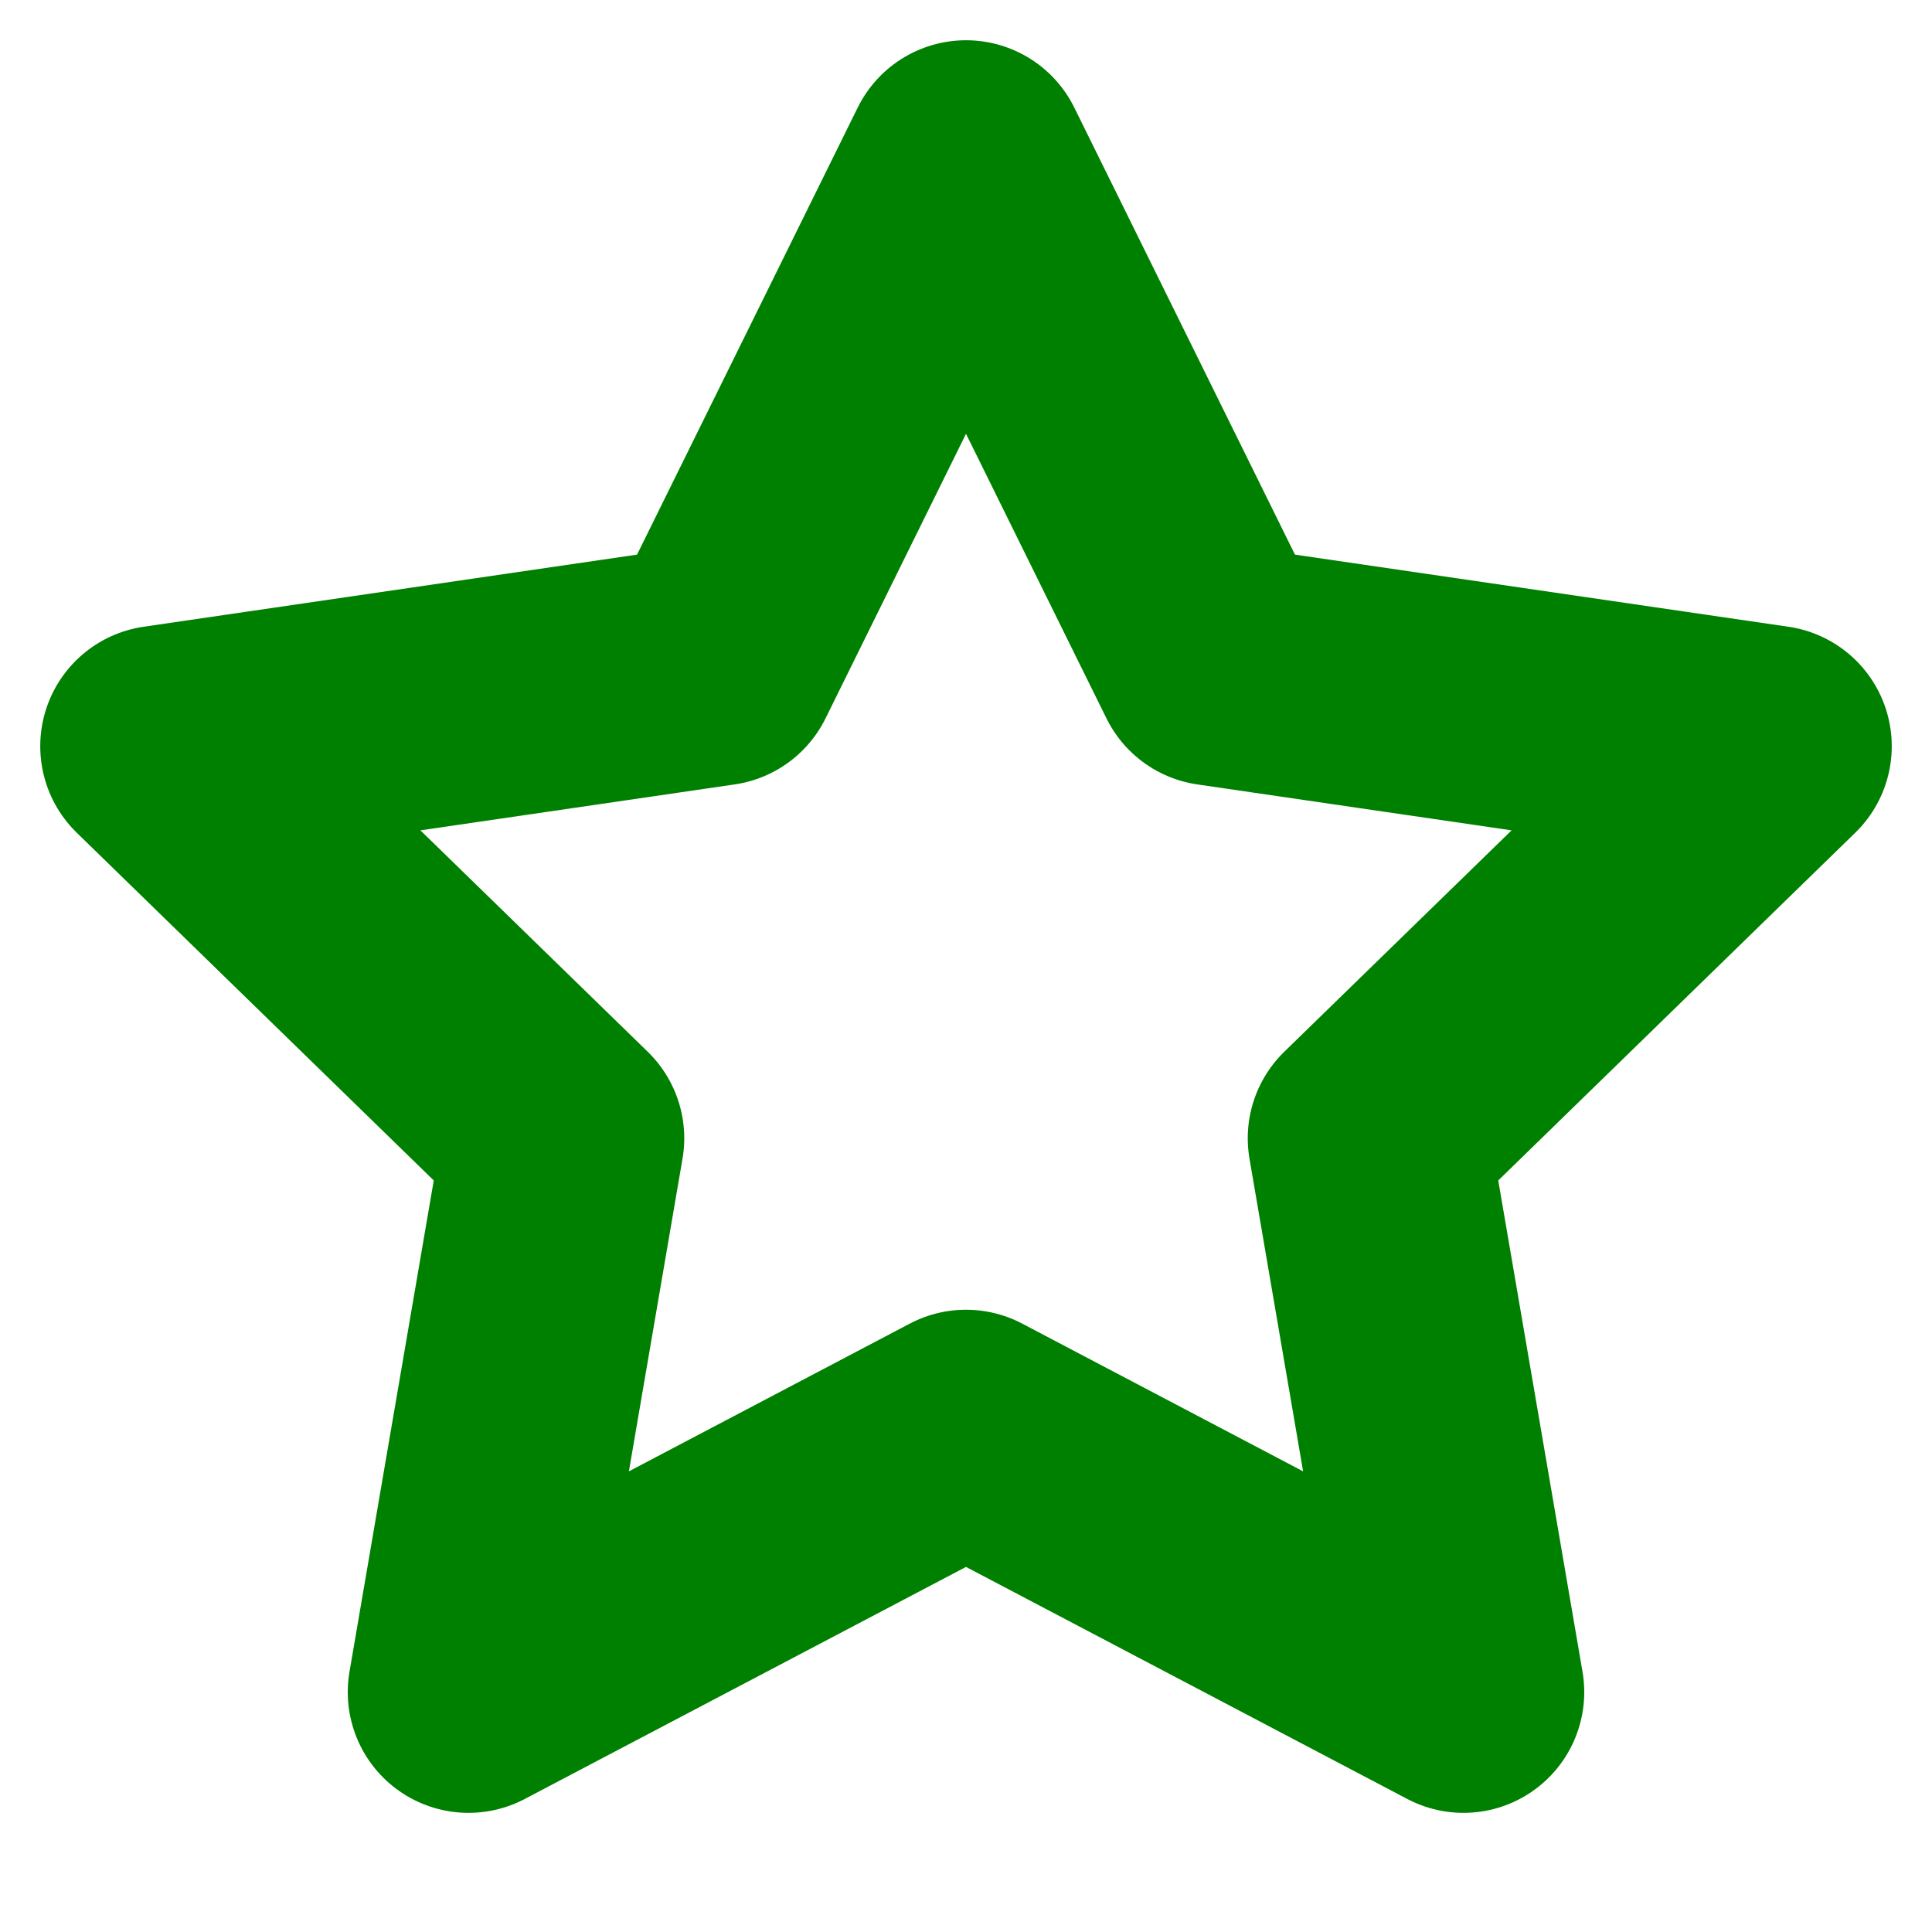
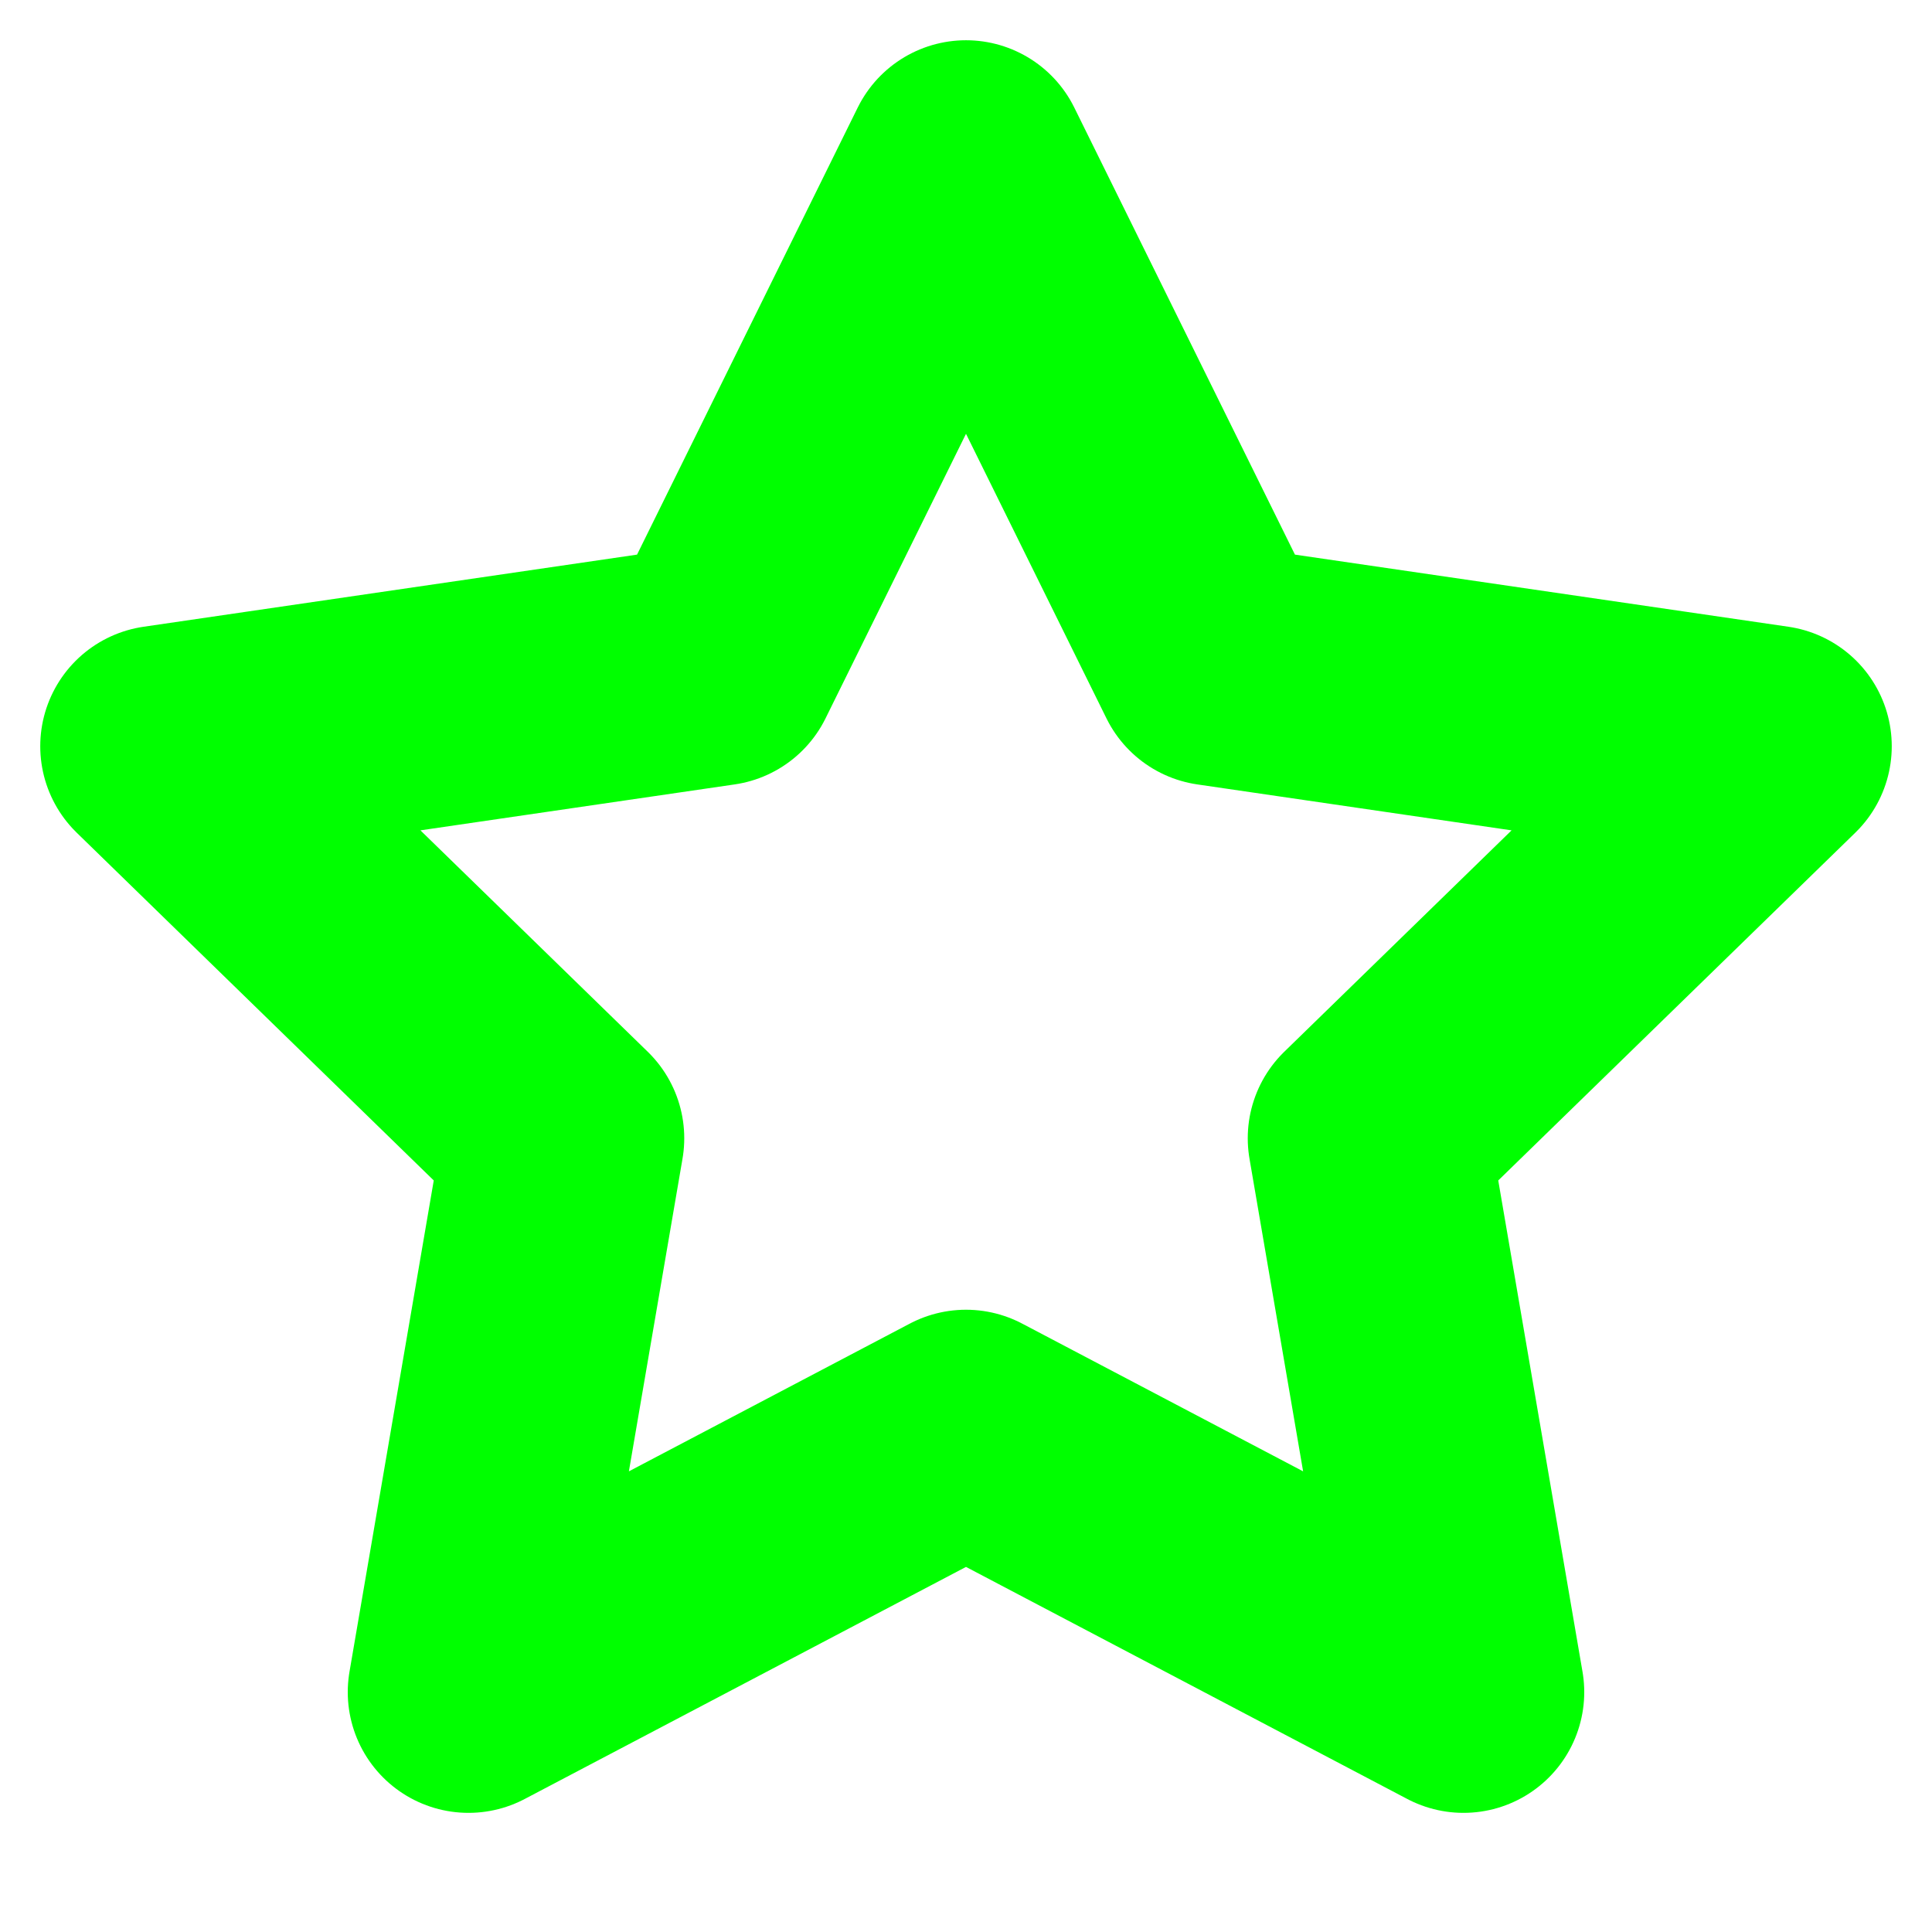
- <svg xmlns="http://www.w3.org/2000/svg" width="128" height="128" viewBox="0 0 24 24" fill="none" stroke="#008000" stroke-width="3" stroke-linecap="round" stroke-linejoin="round" class="lucide lucide-star">
+ <svg xmlns="http://www.w3.org/2000/svg" width="128" height="128" viewBox="0 0 24 24" fill="none" stroke="rgb(0, 255, 0)" stroke-width="3" stroke-linecap="round" stroke-linejoin="round" class="lucide lucide-star">
  <polygon points="12 2 15.09 8.26 22 9.27 17 14.14 18.18 21.02 12 17.77 5.82 21.02 7 14.14 2 9.27 8.91 8.26 12 2" />
</svg>
